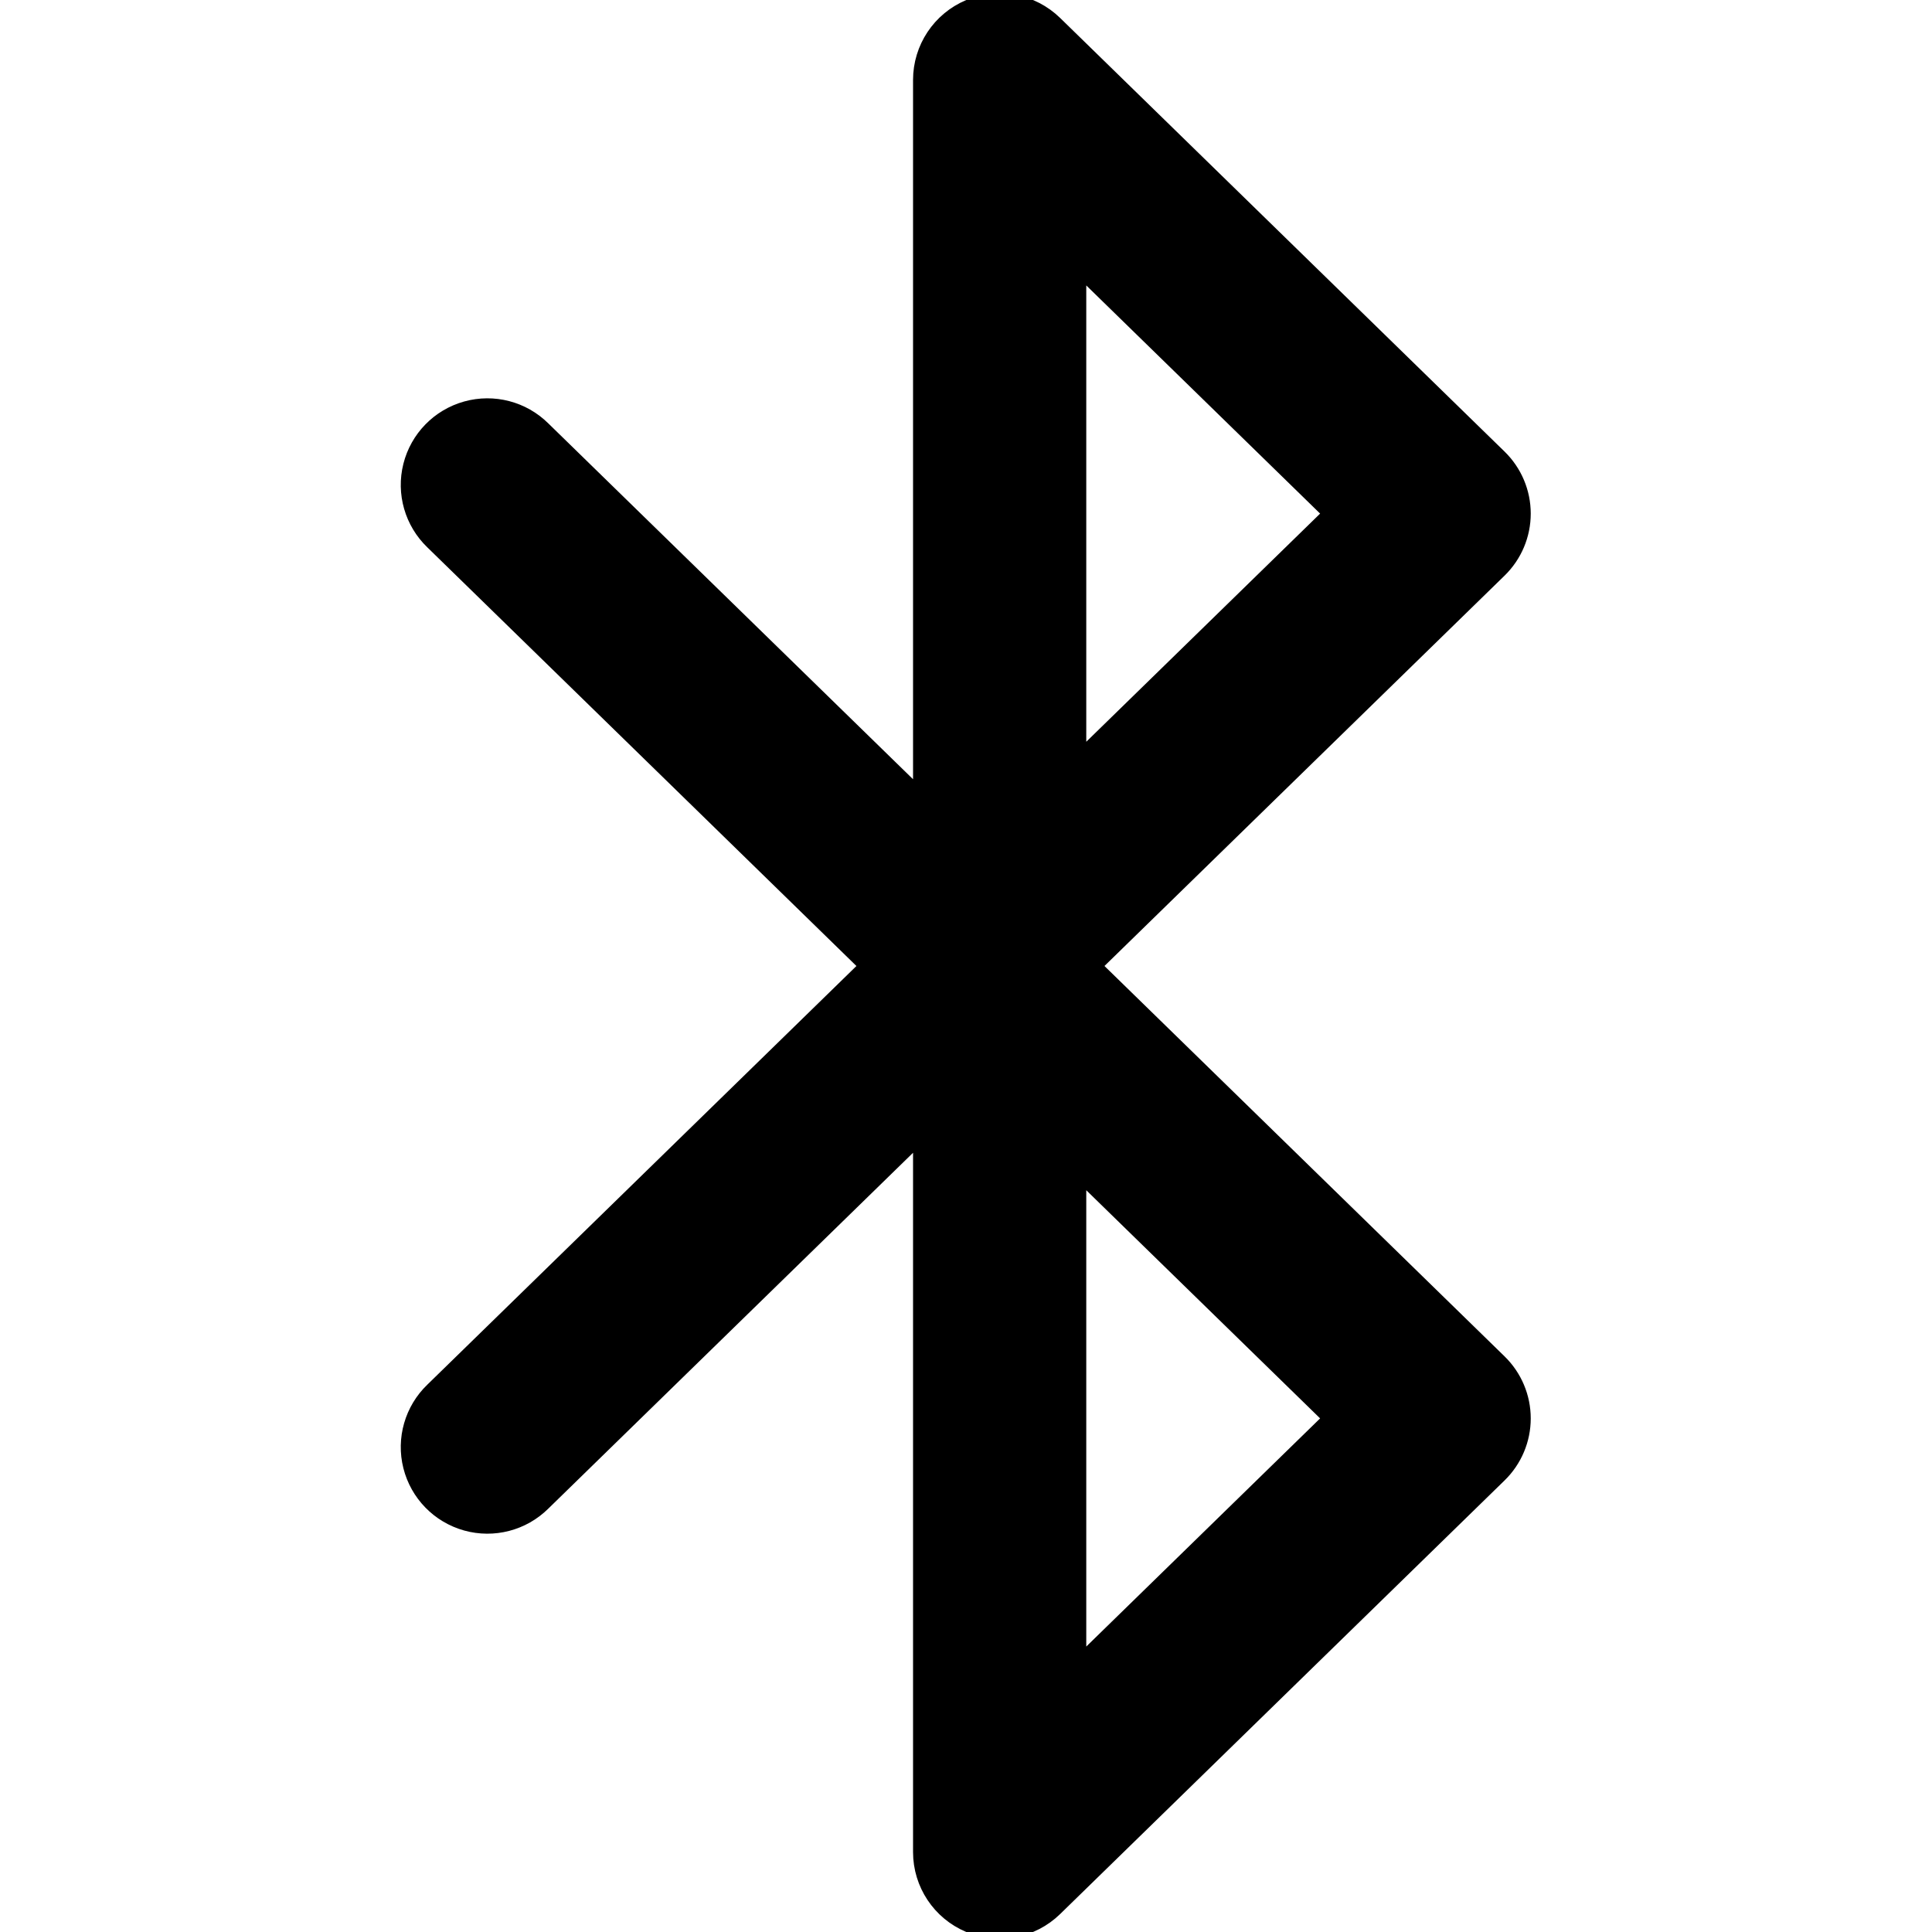
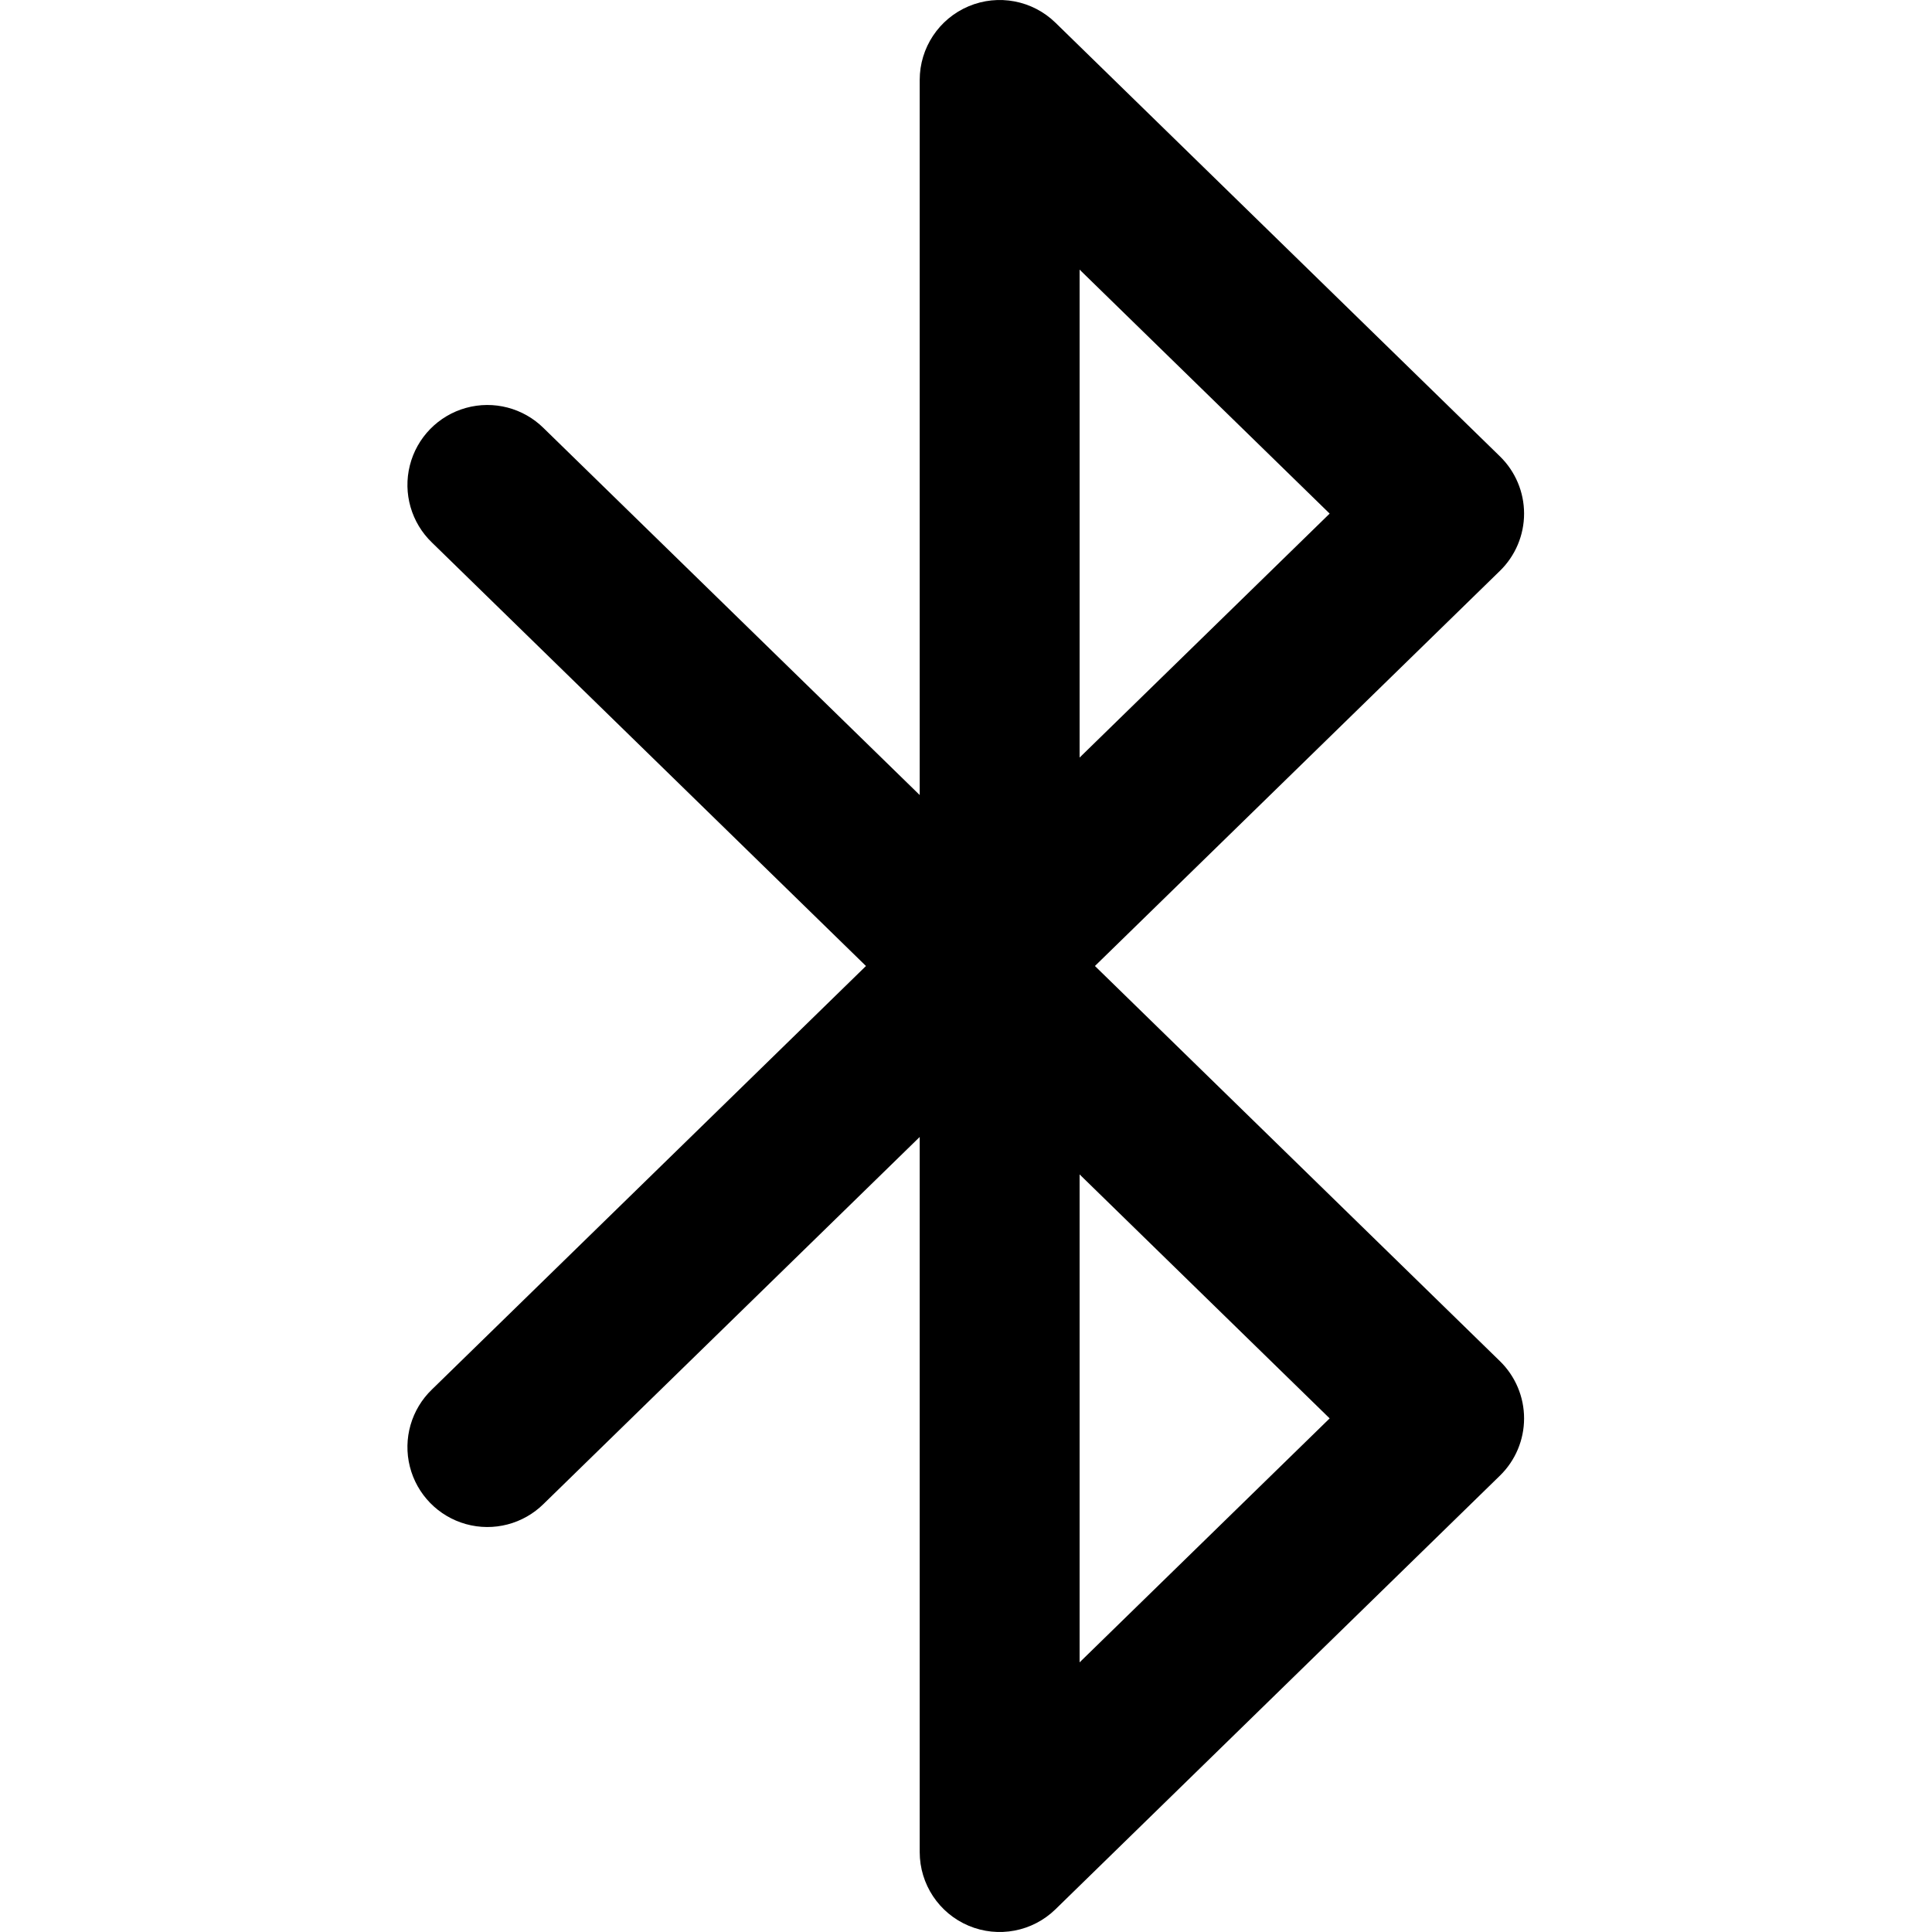
<svg xmlns="http://www.w3.org/2000/svg" class="svg" viewBox="0 0 217.499 217.499">
-   <path d="m123.264 108.749 45.597-44.488a8.997 8.997 0 0 0 0-12.882l-50.038-48.82A9 9 0 0 0 103.538 9v80.504l-42.331-41.3a9 9 0 1 0-12.57 12.883l48.851 47.663-48.851 47.663a9 9 0 1 0 12.57 12.883l42.331-41.3V208.5a9 9 0 0 0 15.285 6.441l50.038-48.82a8.997 8.997 0 0 0 0-12.882l-45.597-44.49zm-1.725-78.395 28.15 27.465-28.15 27.465v-54.93zm0 156.789v-54.93l28.15 27.465-28.15 27.465z" fill="currentColor" stroke="currentColor" stroke-width="1.5" stroke-linecap="round" stroke-linejoin="round" />
+   <path d="m123.264 108.749 45.597-44.488a8.997 8.997 0 0 0 0-12.882l-50.038-48.82A9 9 0 0 0 103.538 9v80.504l-42.331-41.3a9 9 0 1 0-12.57 12.883l48.851 47.663-48.851 47.663a9 9 0 1 0 12.57 12.883l42.331-41.3V208.5a9 9 0 0 0 15.285 6.441l50.038-48.82a8.997 8.997 0 0 0 0-12.882l-45.597-44.49zm-1.725-78.395 28.15 27.465-28.15 27.465v-54.93zm0 156.789v-54.93l28.15 27.465-28.15 27.465z" />
</svg>
